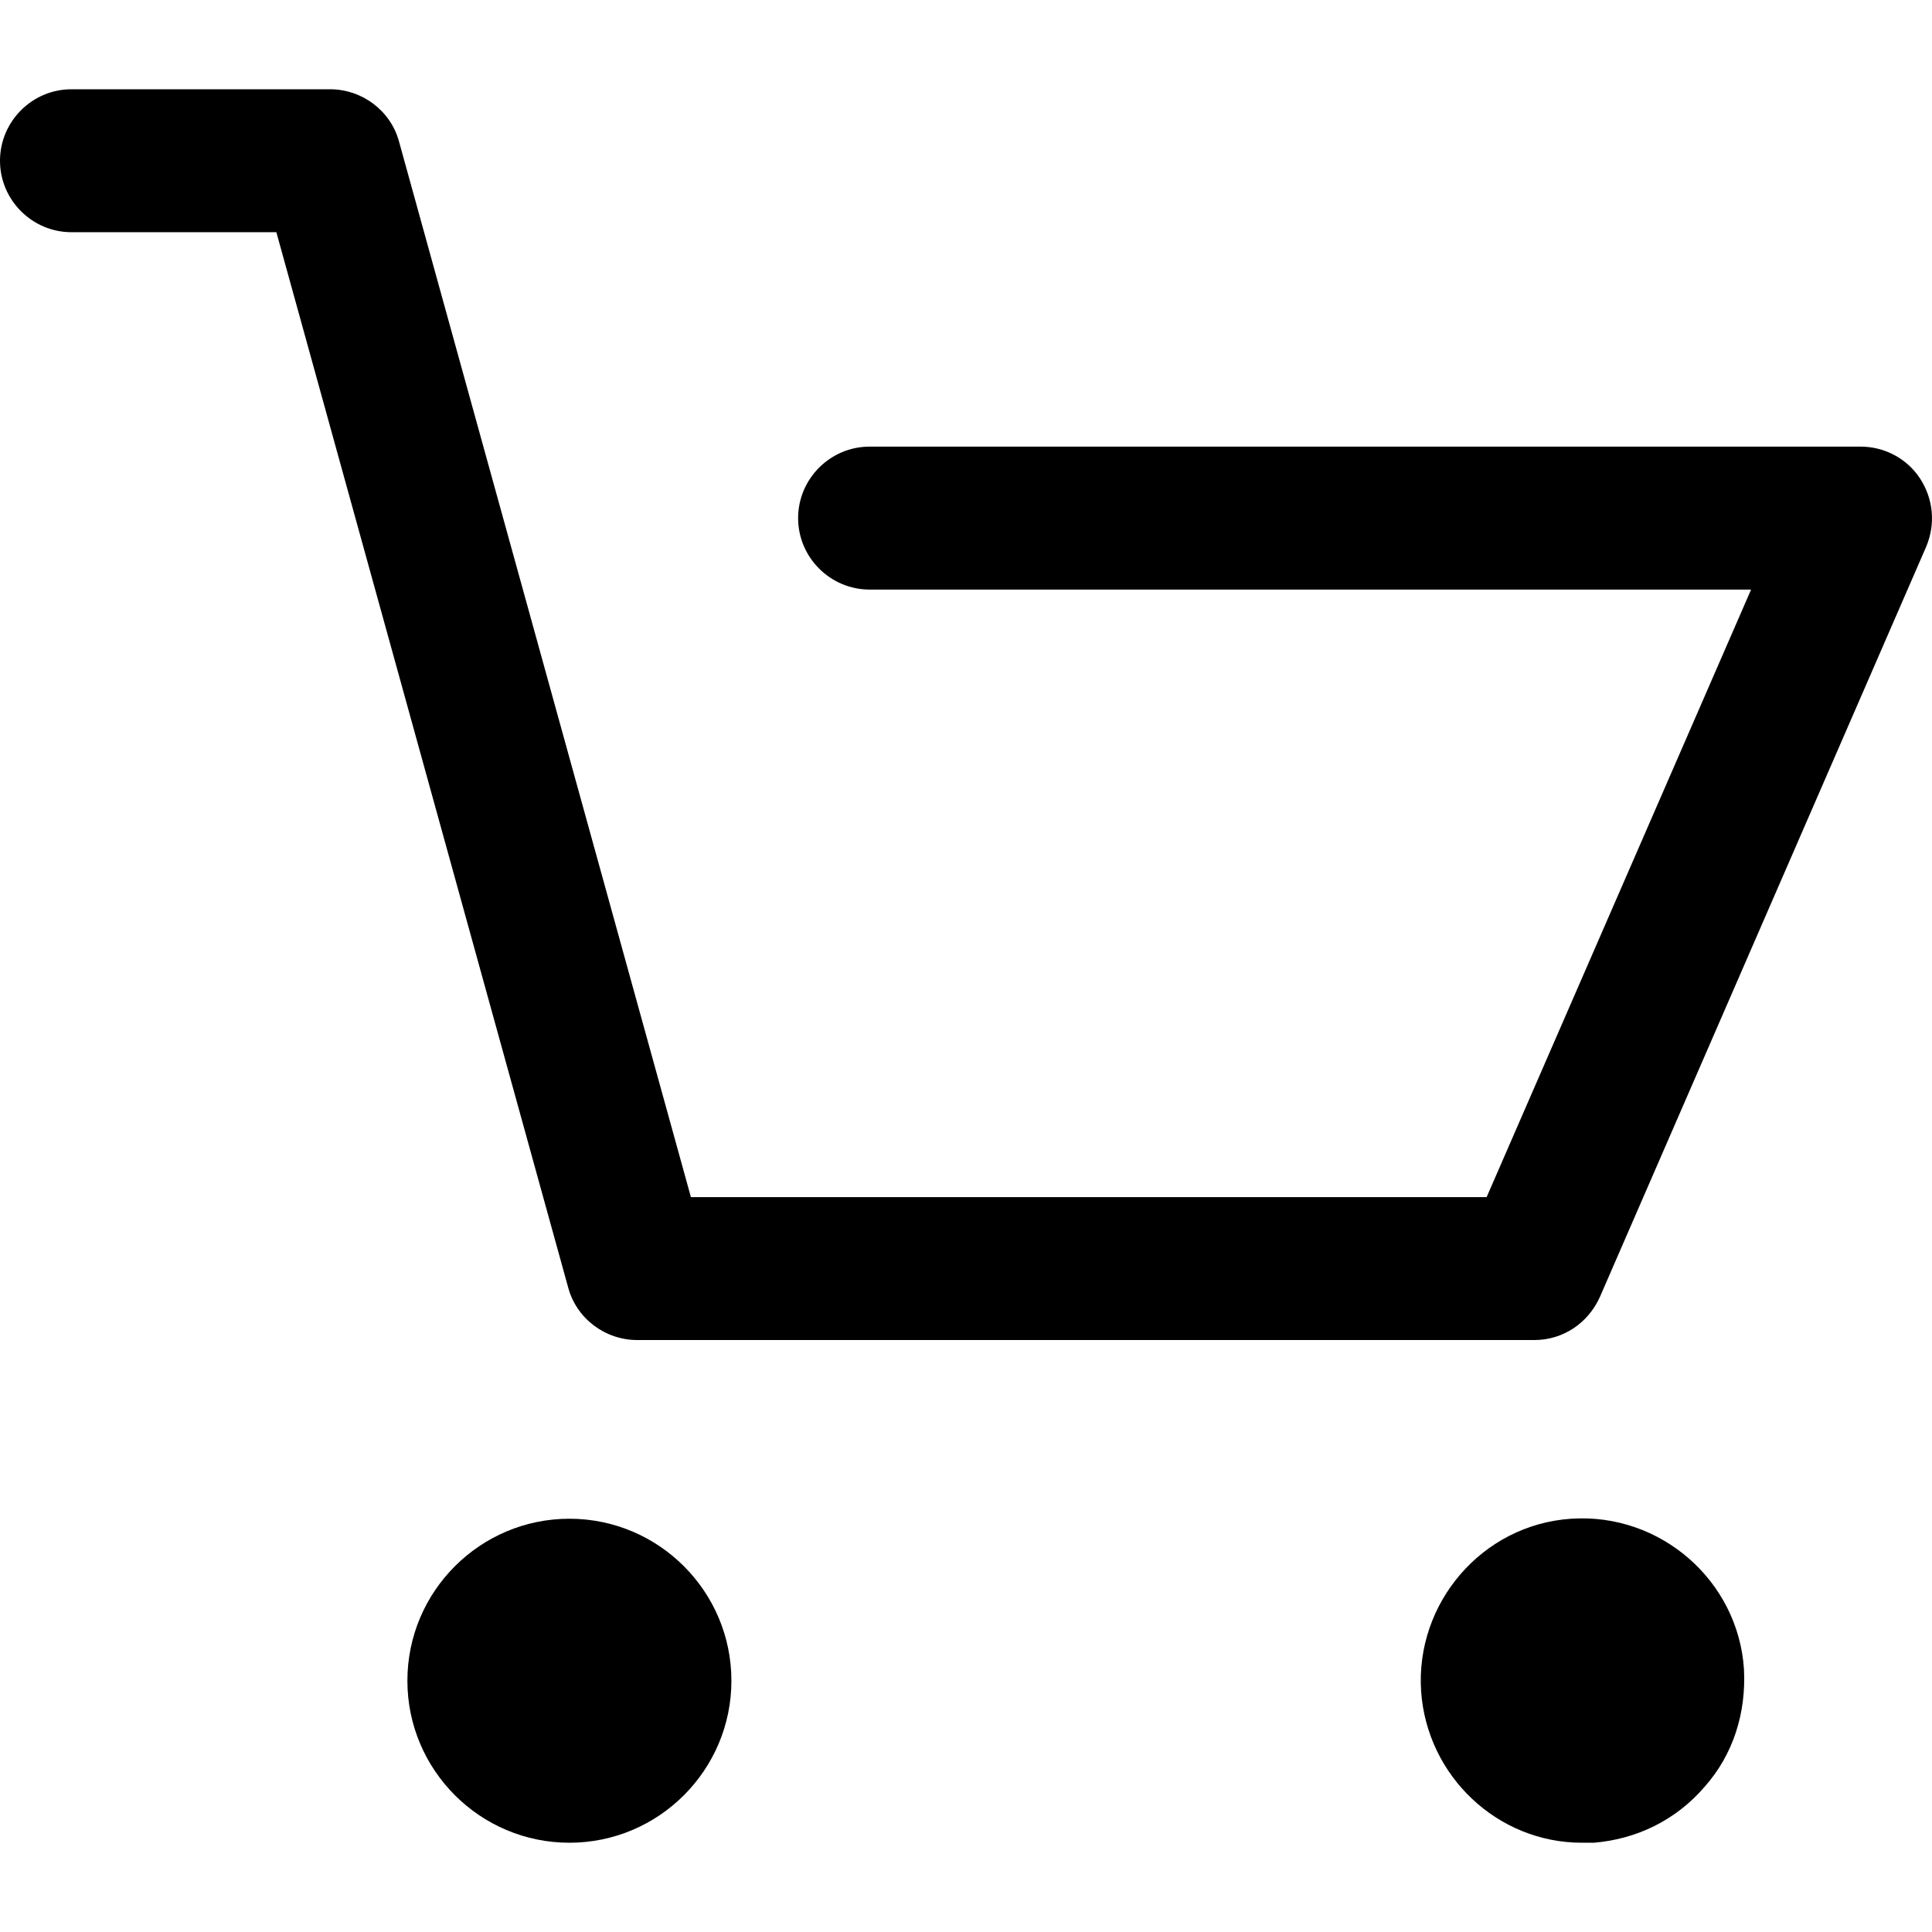
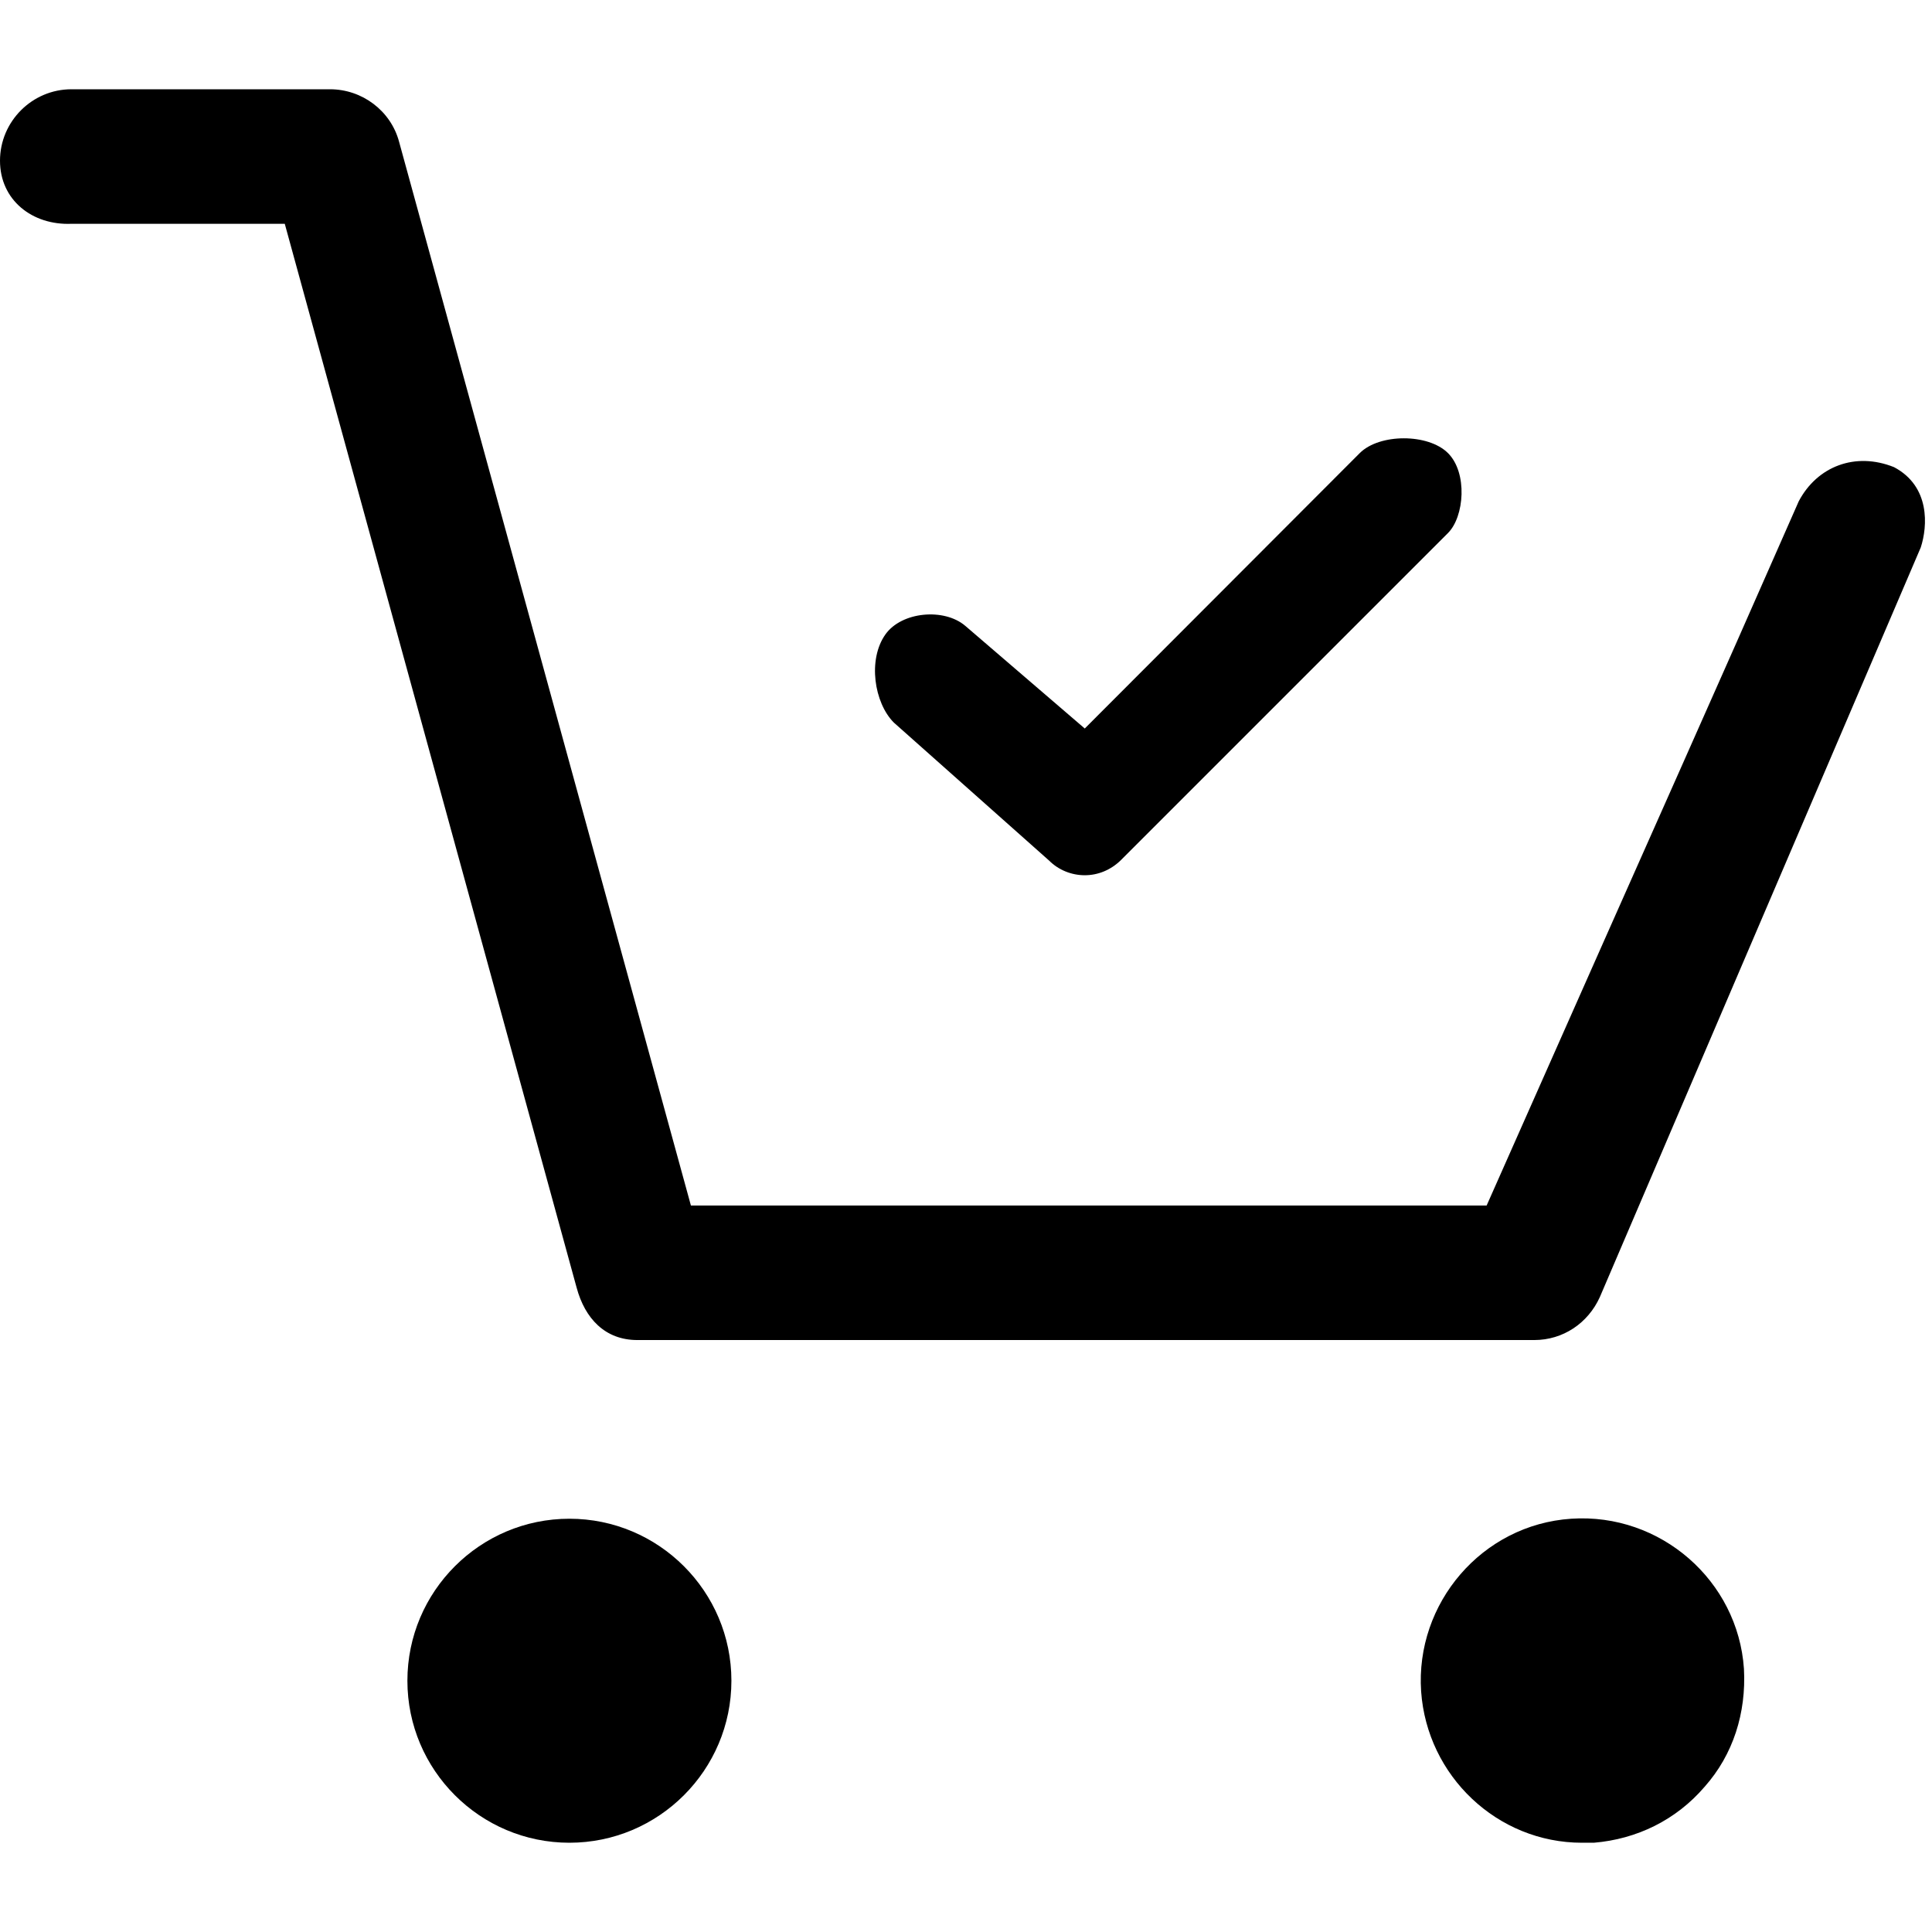
<svg xmlns="http://www.w3.org/2000/svg" version="1.1" id="shopping-cart" x="0px" y="0px" viewBox="0 0 459.529 459.529" style="enable-background:new 0 0 459.529 459.529;" xml:space="preserve">
-   <g>
-     <g>
-       <path d="M17,55.231h48.733l69.417,251.033c1.983,7.367,8.783,12.467,16.433,12.467h213.35c6.8,0,12.75-3.967,15.583-10.2    l77.633-178.5c2.267-5.383,1.7-11.333-1.417-16.15c-3.117-4.817-8.5-7.65-14.167-7.65H206.833c-9.35,0-17,7.65-17,17    s7.65,17,17,17H416.5l-62.9,144.5H164.333L94.917,33.698c-1.983-7.367-8.783-12.467-16.433-12.467H17c-9.35,0-17,7.65-17,17    S7.65,55.231,17,55.231z" />
-       <path d="M135.433,438.298c21.25,0,38.533-17.283,38.533-38.533s-17.283-38.533-38.533-38.533S96.9,378.514,96.9,399.764    S114.183,438.298,135.433,438.298z" />
-       <path d="M376.267,438.298c0.85,0,1.983,0,2.833,0c10.2-0.85,19.55-5.383,26.35-13.317c6.8-7.65,9.917-17.567,9.35-28.05    c-1.417-20.967-19.833-37.117-41.083-35.7c-21.25,1.417-37.117,20.117-35.7,41.083    C339.433,422.431,356.15,438.298,376.267,438.298z" />
+   <defs id="defs45" />
+   <g id="g3">
+     <g id="g5">
+       <path d="m 17,53.231 50.733,0 69.417,253.033 c 1.983,7.367 6.783,12.467 14.433,12.467 l 213.35,0 c 6.8,0 12.75,-3.967 15.583,-10.2 l 76.342,-178.328 c 1.644,-5.049 2.269,-14.525 -6.356,-19.088 -9.187,-3.694 -18.27,-0.215 -22.669,8.116 -23.551,53.592 -27.051,60.994 -74.233,167.5 l -189.267,0 L 94.917,33.698 C 92.934,26.331 86.134,21.231 78.484,21.231 l -61.484,0 c -9.35,0 -17,7.65 -17,17 0,9.35 7.658,15.383 17,15 z" id="path7" />
+       <path d="M135.433,438.298c21.25,0,38.533-17.283,38.533-38.533s-17.283-38.533-38.533-38.533S96.9,378.514,96.9,399.764    S114.183,438.298,135.433,438.298z" id="path9" />
+       <path d="M376.267,438.298c0.85,0,1.983,0,2.833,0c10.2-0.85,19.55-5.383,26.35-13.317c6.8-7.65,9.917-17.567,9.35-28.05    c-1.417-20.967-19.833-37.117-41.083-35.7c-21.25,1.417-37.117,20.117-35.7,41.083    C339.433,422.431,356.15,438.298,376.267,438.298z" id="path11" />
+       <path id="path3444" d="m 249.512,204.676 c 2.3,2.3 5.4,3.5 8.5,3.5 3.1,0 6.1,-1.2 8.5,-3.5 l 77.9,-77.9 c 3.882,-3.882 4.7,-14.3 0,-19 -4.7,-4.7 -16.3,-4.7 -21,0 l -65.4,65.5 -28.4,-24.4 c -5.032,-4.323 -15.142,-3.413 -19,2 -4.27,5.991 -2.7,16.3 2,21 z" />
    </g>
  </g>
-   <g>
- </g>
-   <g>
- </g>
-   <g>
- </g>
-   <g>
- </g>
-   <g>
- </g>
-   <g>
- </g>
-   <g>
- </g>
-   <g>
- </g>
-   <g>
- </g>
-   <g>
- </g>
-   <g>
- </g>
-   <g>
- </g>
-   <g>
- </g>
-   <g>
- </g>
-   <g>
- </g>
+   <g id="g13" />
+   <g id="g15" />
+   <g id="g17" />
+   <g id="g19" />
+   <g id="g21" />
+   <g id="g23" />
+   <g id="g25" />
+   <g id="g27" />
+   <g id="g29" />
+   <g id="g31" />
+   <g id="g33" />
+   <g id="g35" />
+   <g id="g37" />
+   <g id="g39" />
+   <g id="g41" />
</svg>
